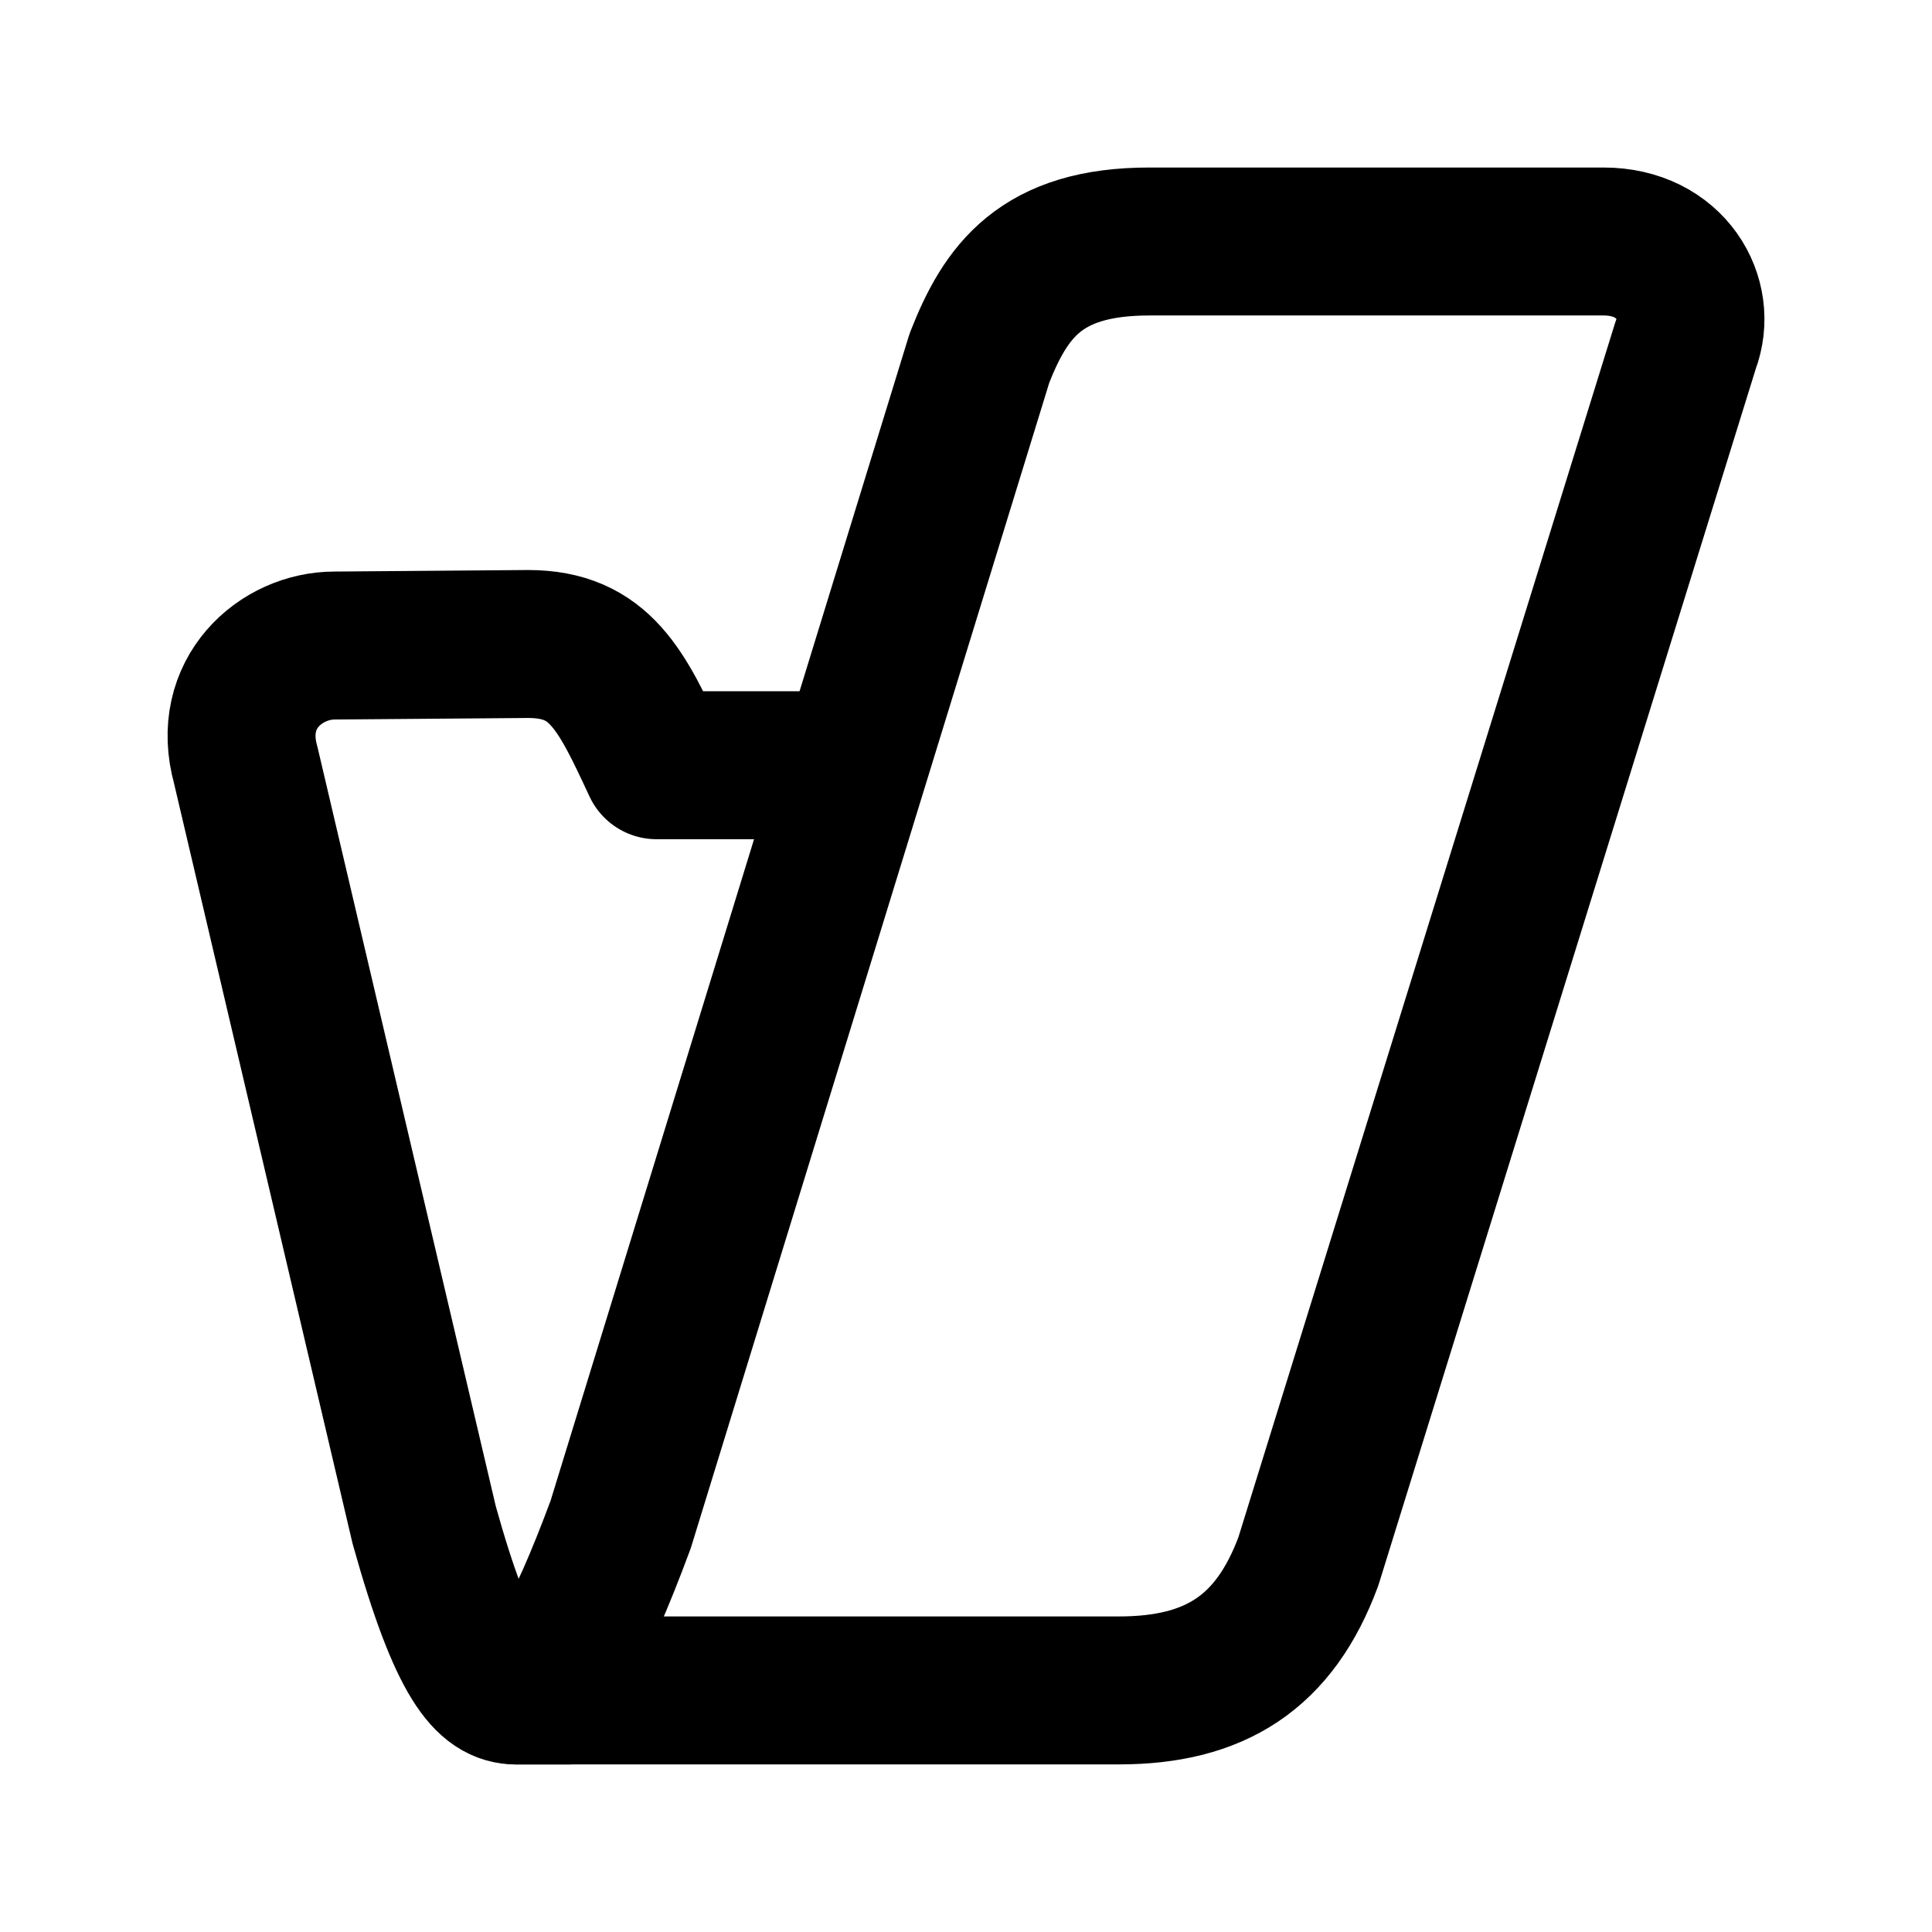
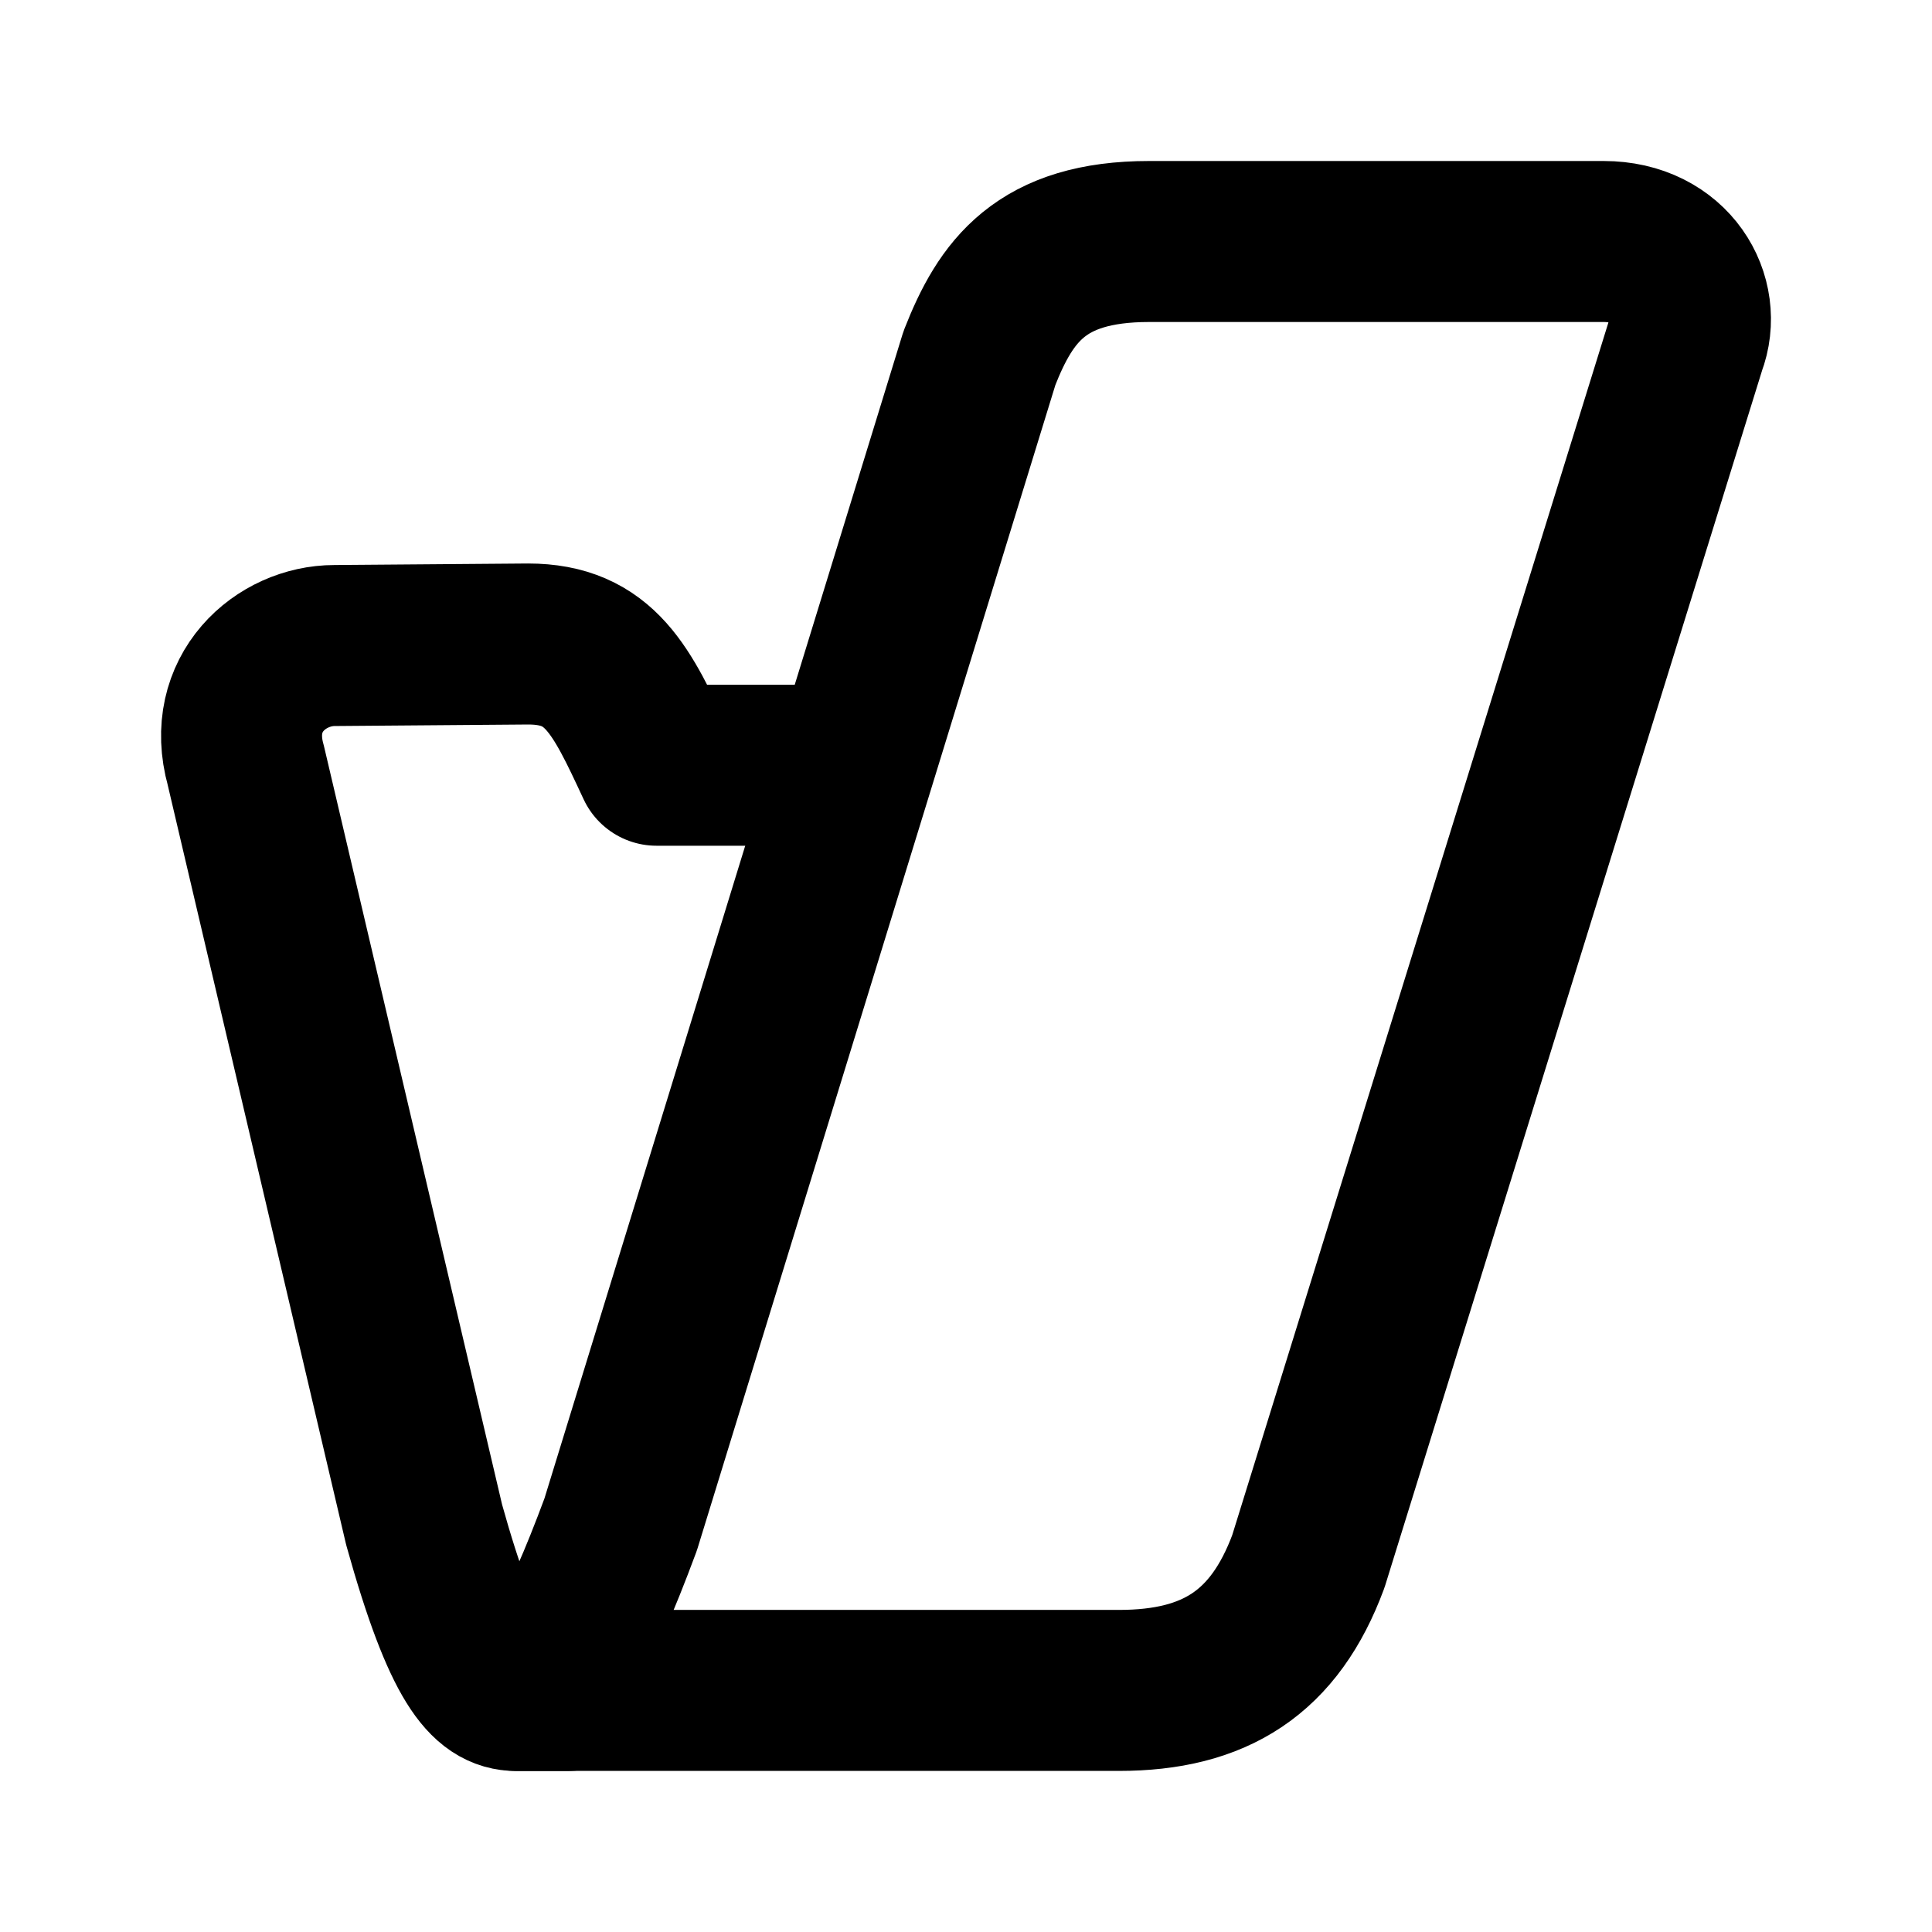
<svg xmlns="http://www.w3.org/2000/svg" width="24" height="24" viewBox="0 0 24 24" fill="none" stroke="currentColor" stroke-width="2" stroke-linecap="round" stroke-linejoin="round">
-   <g stroke-width="1.838">
-     <path d="M10.586 9.506h-2.43c-.434 -.932 -.7 -1.506 -1.596 -1.506l-2.404 .019c-.662 0 -1.353 .592 -1.103 1.487l2.216 9.436c.486 1.743 .811 2.058 1.145 2.058h.64" />
-     <path d="M14.275 3h5.645c.84 0 1.24 .714 1.02 1.287l-4.687 15.109c-.42 1.133 -1.159 1.603 -2.354 1.603h-7.485c.39 0 .76 -.618 1.296 -2.061l4.457 -14.49c.326 -.83 .76 -1.448 2.108 -1.448" />
-   </g>
+   <path d="M10.586 9.506h-2.43c-.434 -.932 -.7 -1.506 -1.596 -1.506l-2.404 .019c-.662 0 -1.353 .592 -1.103 1.487l2.216 9.436c.486 1.743 .811 2.058 1.145 2.058h.64" />
+   <path d="M14.275 3h5.645c.84 0 1.24 .714 1.02 1.287l-4.687 15.109c-.42 1.133 -1.159 1.603 -2.354 1.603h-7.485c.39 0 .76 -.618 1.296 -2.061l4.457 -14.49c.326 -.83 .76 -1.448 2.108 -1.448" />
</svg>
